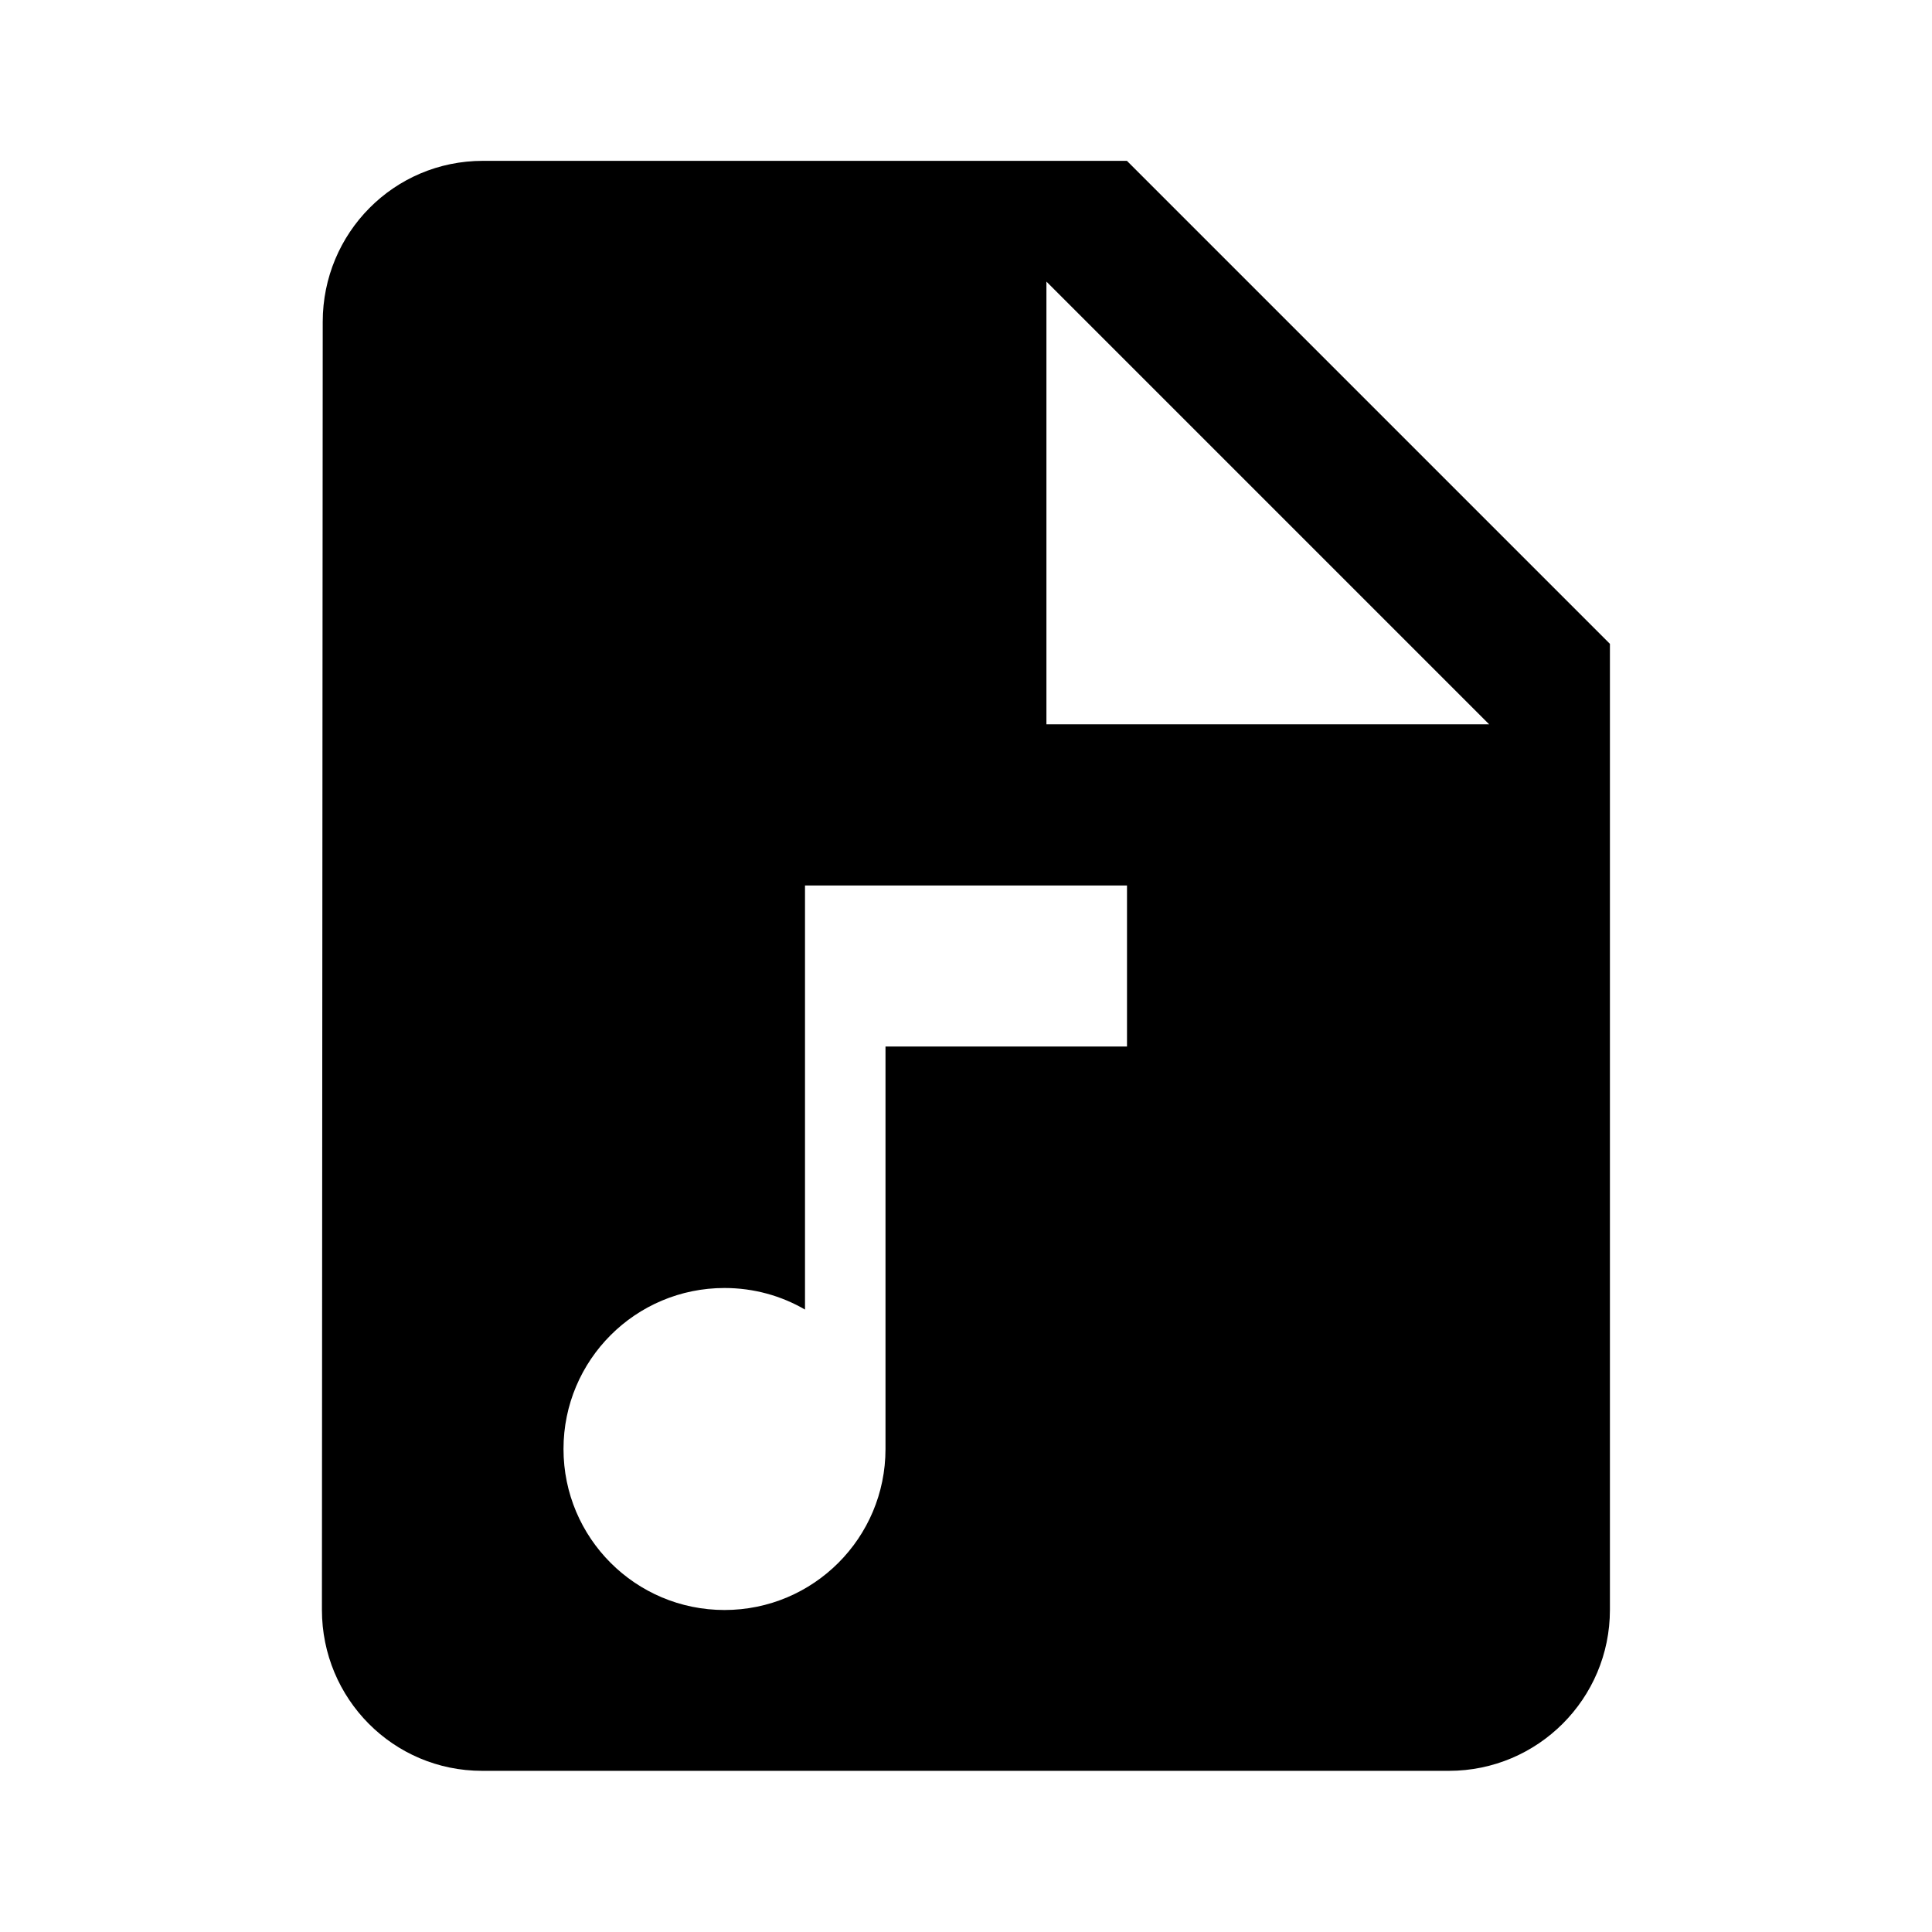
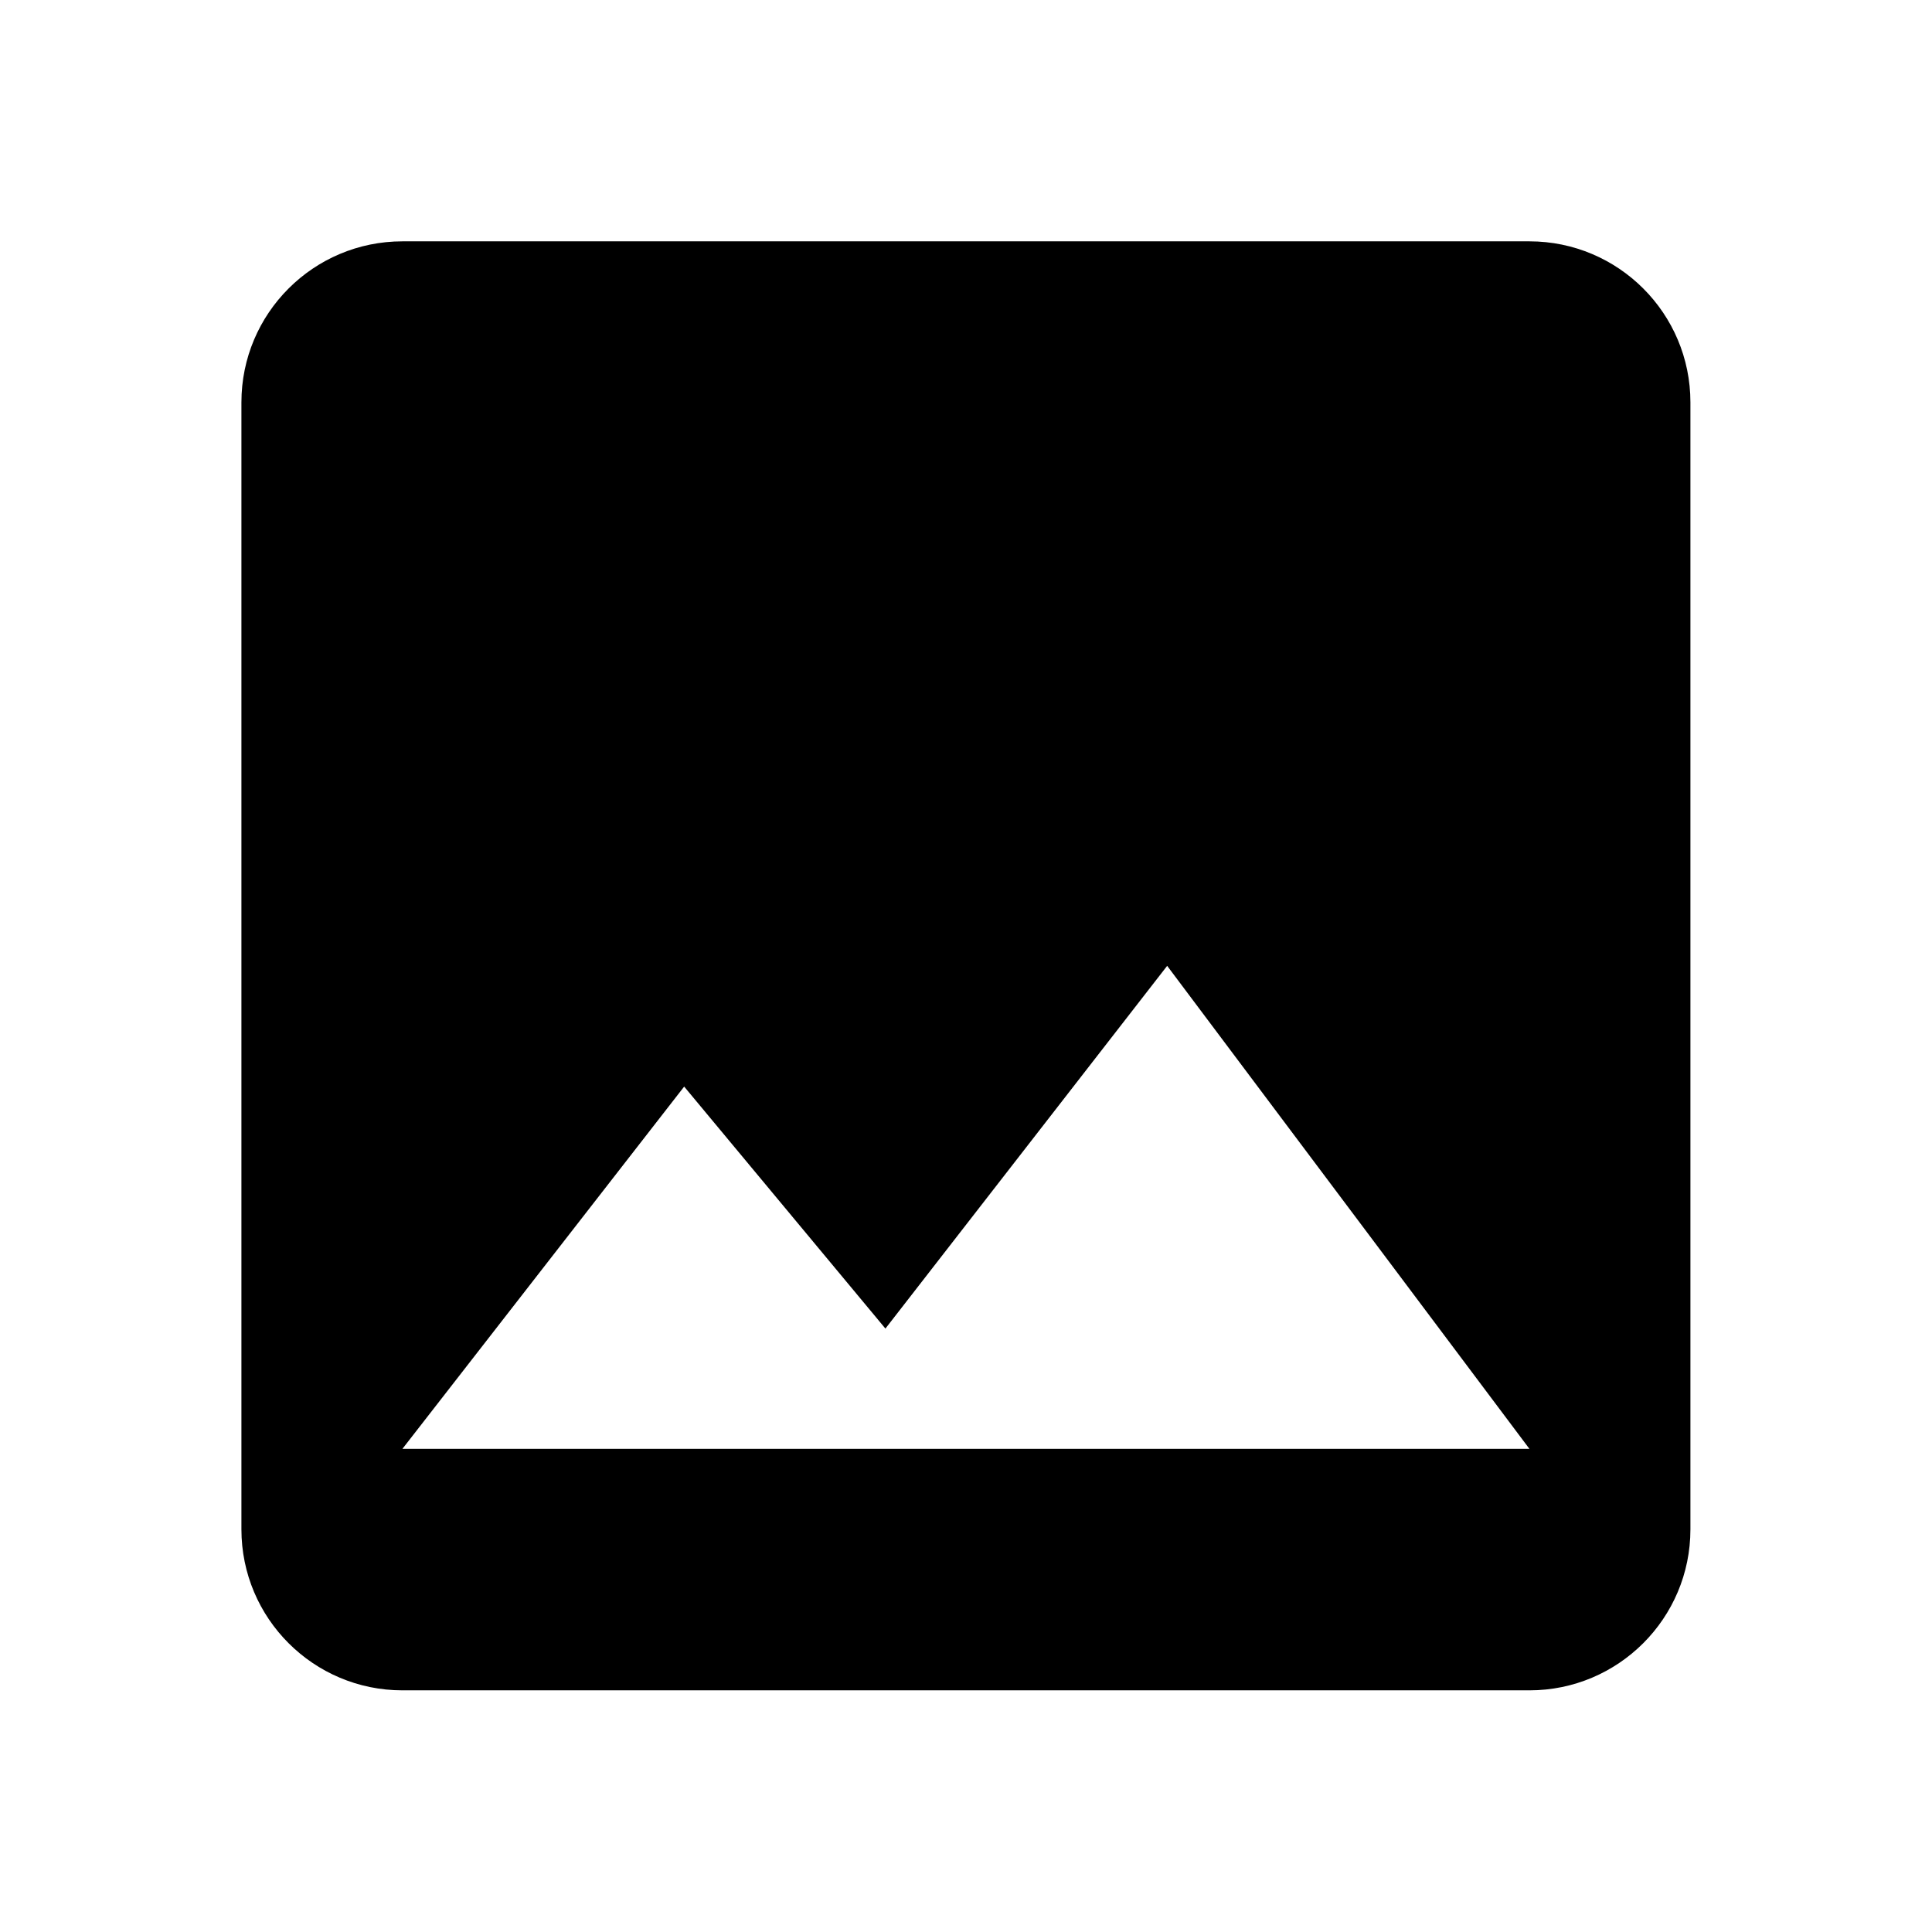
<svg xmlns="http://www.w3.org/2000/svg" width="24" height="24" viewBox="0 0 24 24">
-   <path d="M 12.999,8.998L 18.499,8.998L 12.999,3.498L 12.999,8.998 Z M 5.999,1.998L 13.999,1.998L 19.999,7.998L 19.999,19.998C 19.999,21.102 19.103,21.998 17.999,21.998L 5.989,21.998C 4.885,21.998 3.999,21.102 3.999,19.998L 4.009,3.998C 4.009,2.894 4.894,1.998 5.999,1.998 Z M 9,16C 7.895,16 7,16.895 7,18C 7,19.105 7.895,20 9,20C 10.105,20 11,19.105 11,18L 11,13L 14,13L 14,11L 10,11L 10,16.268C 9.706,16.097 9.364,16 9,16 Z " />
+   <path d="M 8.499,13.498L 10.999,16.504L 14.499,11.998L 18.999,17.998L 4.999,17.998M 20.999,18.998L 20.999,4.998C 20.999,3.893 20.103,2.998 18.999,2.998L 4.999,2.998C 3.895,2.998 2.999,3.893 2.999,4.998L 2.999,18.998C 2.999,20.103 3.895,20.998 4.999,20.998L 18.999,20.998C 20.103,20.998 20.999,20.103 20.999,18.998 Z " />
</svg>
